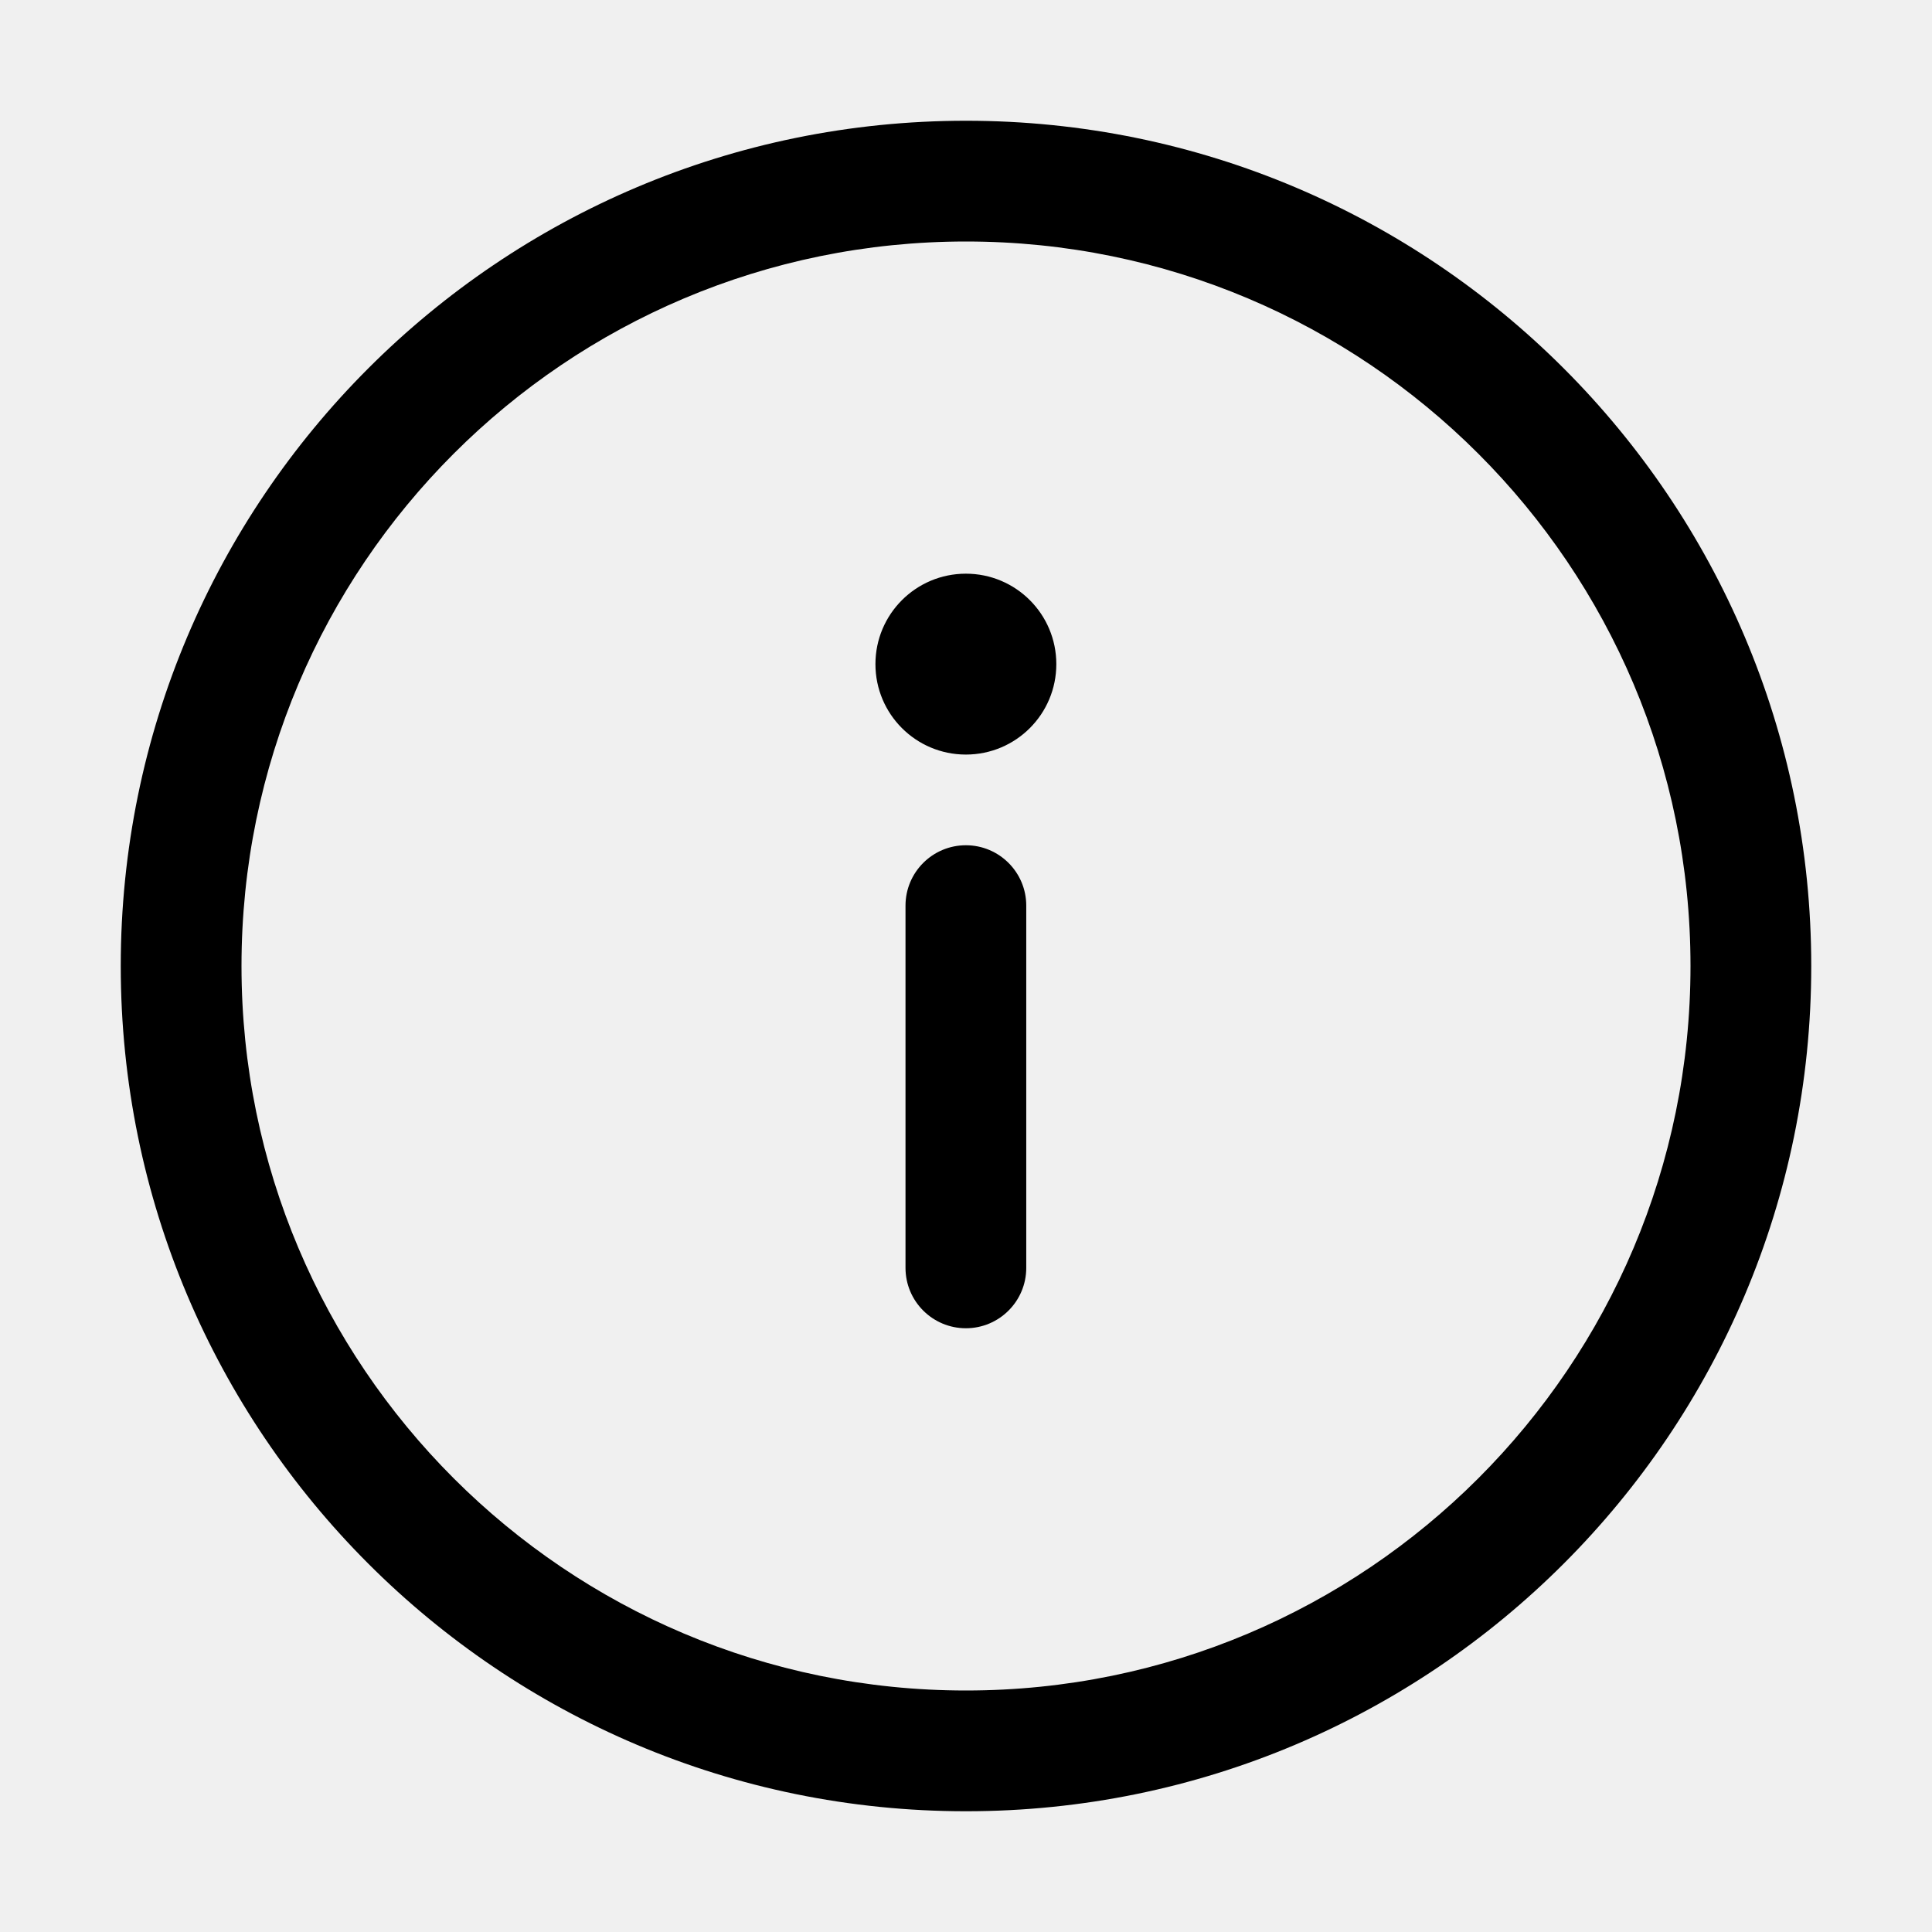
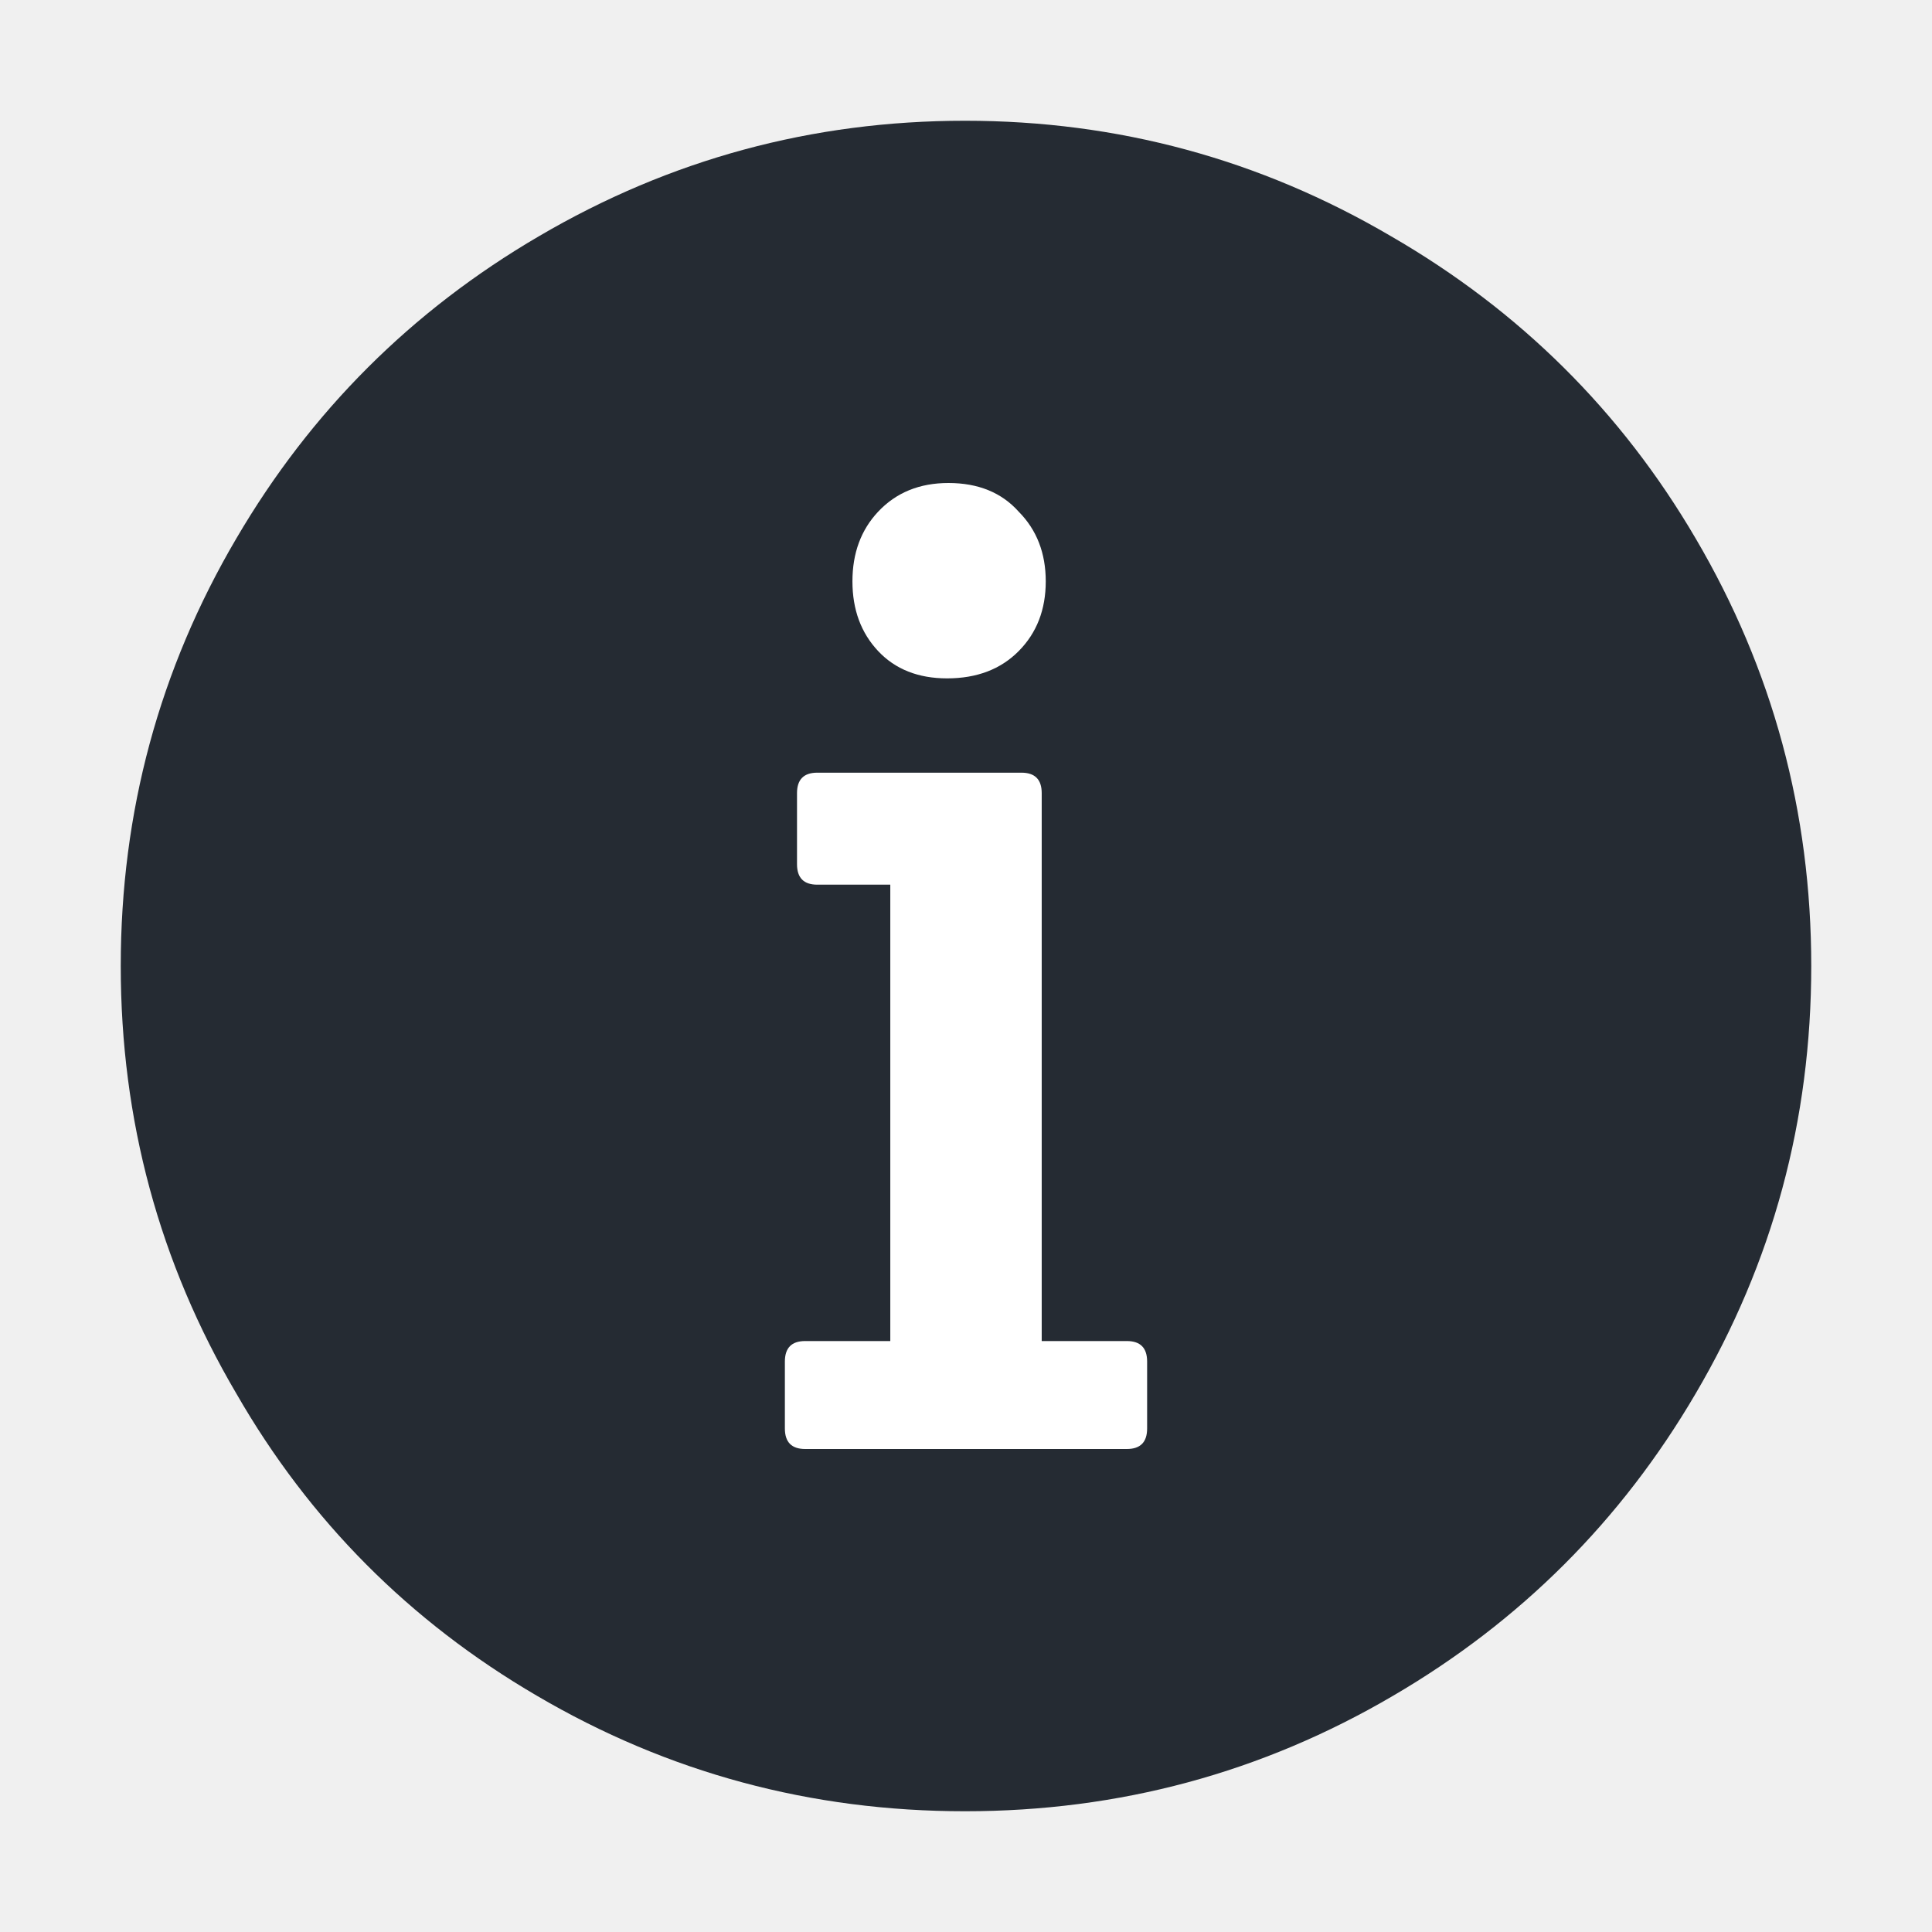
- <svg xmlns="http://www.w3.org/2000/svg" viewBox="0 0 16 16">
-   <path d="M8.499 7.5C8.499 7.224 8.275 7 7.999 7C7.723 7 7.499 7.224 7.499 7.5V10.5C7.499 10.776 7.723 11 7.999 11C8.275 11 8.499 10.776 8.499 10.5V7.5ZM8.748 5.5C8.748 5.914 8.413 6.249 7.999 6.249C7.585 6.249 7.25 5.914 7.25 5.5C7.25 5.086 7.585 4.751 7.999 4.751C8.413 4.751 8.748 5.086 8.748 5.5ZM8 1C4.134 1 1 4.134 1 8C1 11.866 4.134 15 8 15C11.866 15 15 11.866 15 8C15 4.134 11.866 1 8 1ZM2 8C2 4.686 4.686 2 8 2C11.314 2 14 4.686 14 8C14 11.314 11.314 14 8 14C4.686 14 2 11.314 2 8Z" />
+ <svg xmlns="http://www.w3.org/2000/svg" width="32" height="32" viewBox="0 0 32 32" fill="none">
+   <path d="M30 16C30 18.552 29.361 20.913 28.084 23.084C26.852 25.188 25.182 26.855 23.076 28.086C20.902 29.362 18.538 30 15.983 30C13.429 30 11.064 29.362 8.891 28.086C6.784 26.855 5.126 25.188 3.916 23.084C2.639 20.913 2 18.552 2 16C2 13.448 2.639 11.087 3.916 8.916C5.148 6.812 6.818 5.145 8.924 3.914C11.098 2.638 13.451 2 15.983 2C18.515 2 20.868 2.638 23.042 3.914C25.171 5.145 26.852 6.812 28.084 8.916C29.361 11.087 30 13.448 30 16Z" fill="#252B33" />
+   <path d="M17.254 22.212H18.664C18.888 22.212 19 22.325 19 22.552V23.66C19 23.887 18.888 24 18.664 24H13.336C13.112 24 13 23.887 13 23.66V22.552C13 22.325 13.112 22.212 13.336 22.212C13.336 22.212 13.806 22.212 14.746 22.212V14.653H13.537C13.313 14.653 13.201 14.54 13.201 14.314V13.137C13.201 12.911 13.313 12.798 13.537 12.798H16.918C17.142 12.798 17.254 12.911 17.254 13.137V22.212ZM14.545 10.784C14.261 10.482 14.119 10.097 14.119 9.629C14.119 9.162 14.261 8.777 14.545 8.475C14.843 8.158 15.231 8 15.709 8C16.201 8 16.59 8.158 16.873 8.475C17.172 8.777 17.321 9.162 17.321 9.629C17.321 10.097 17.172 10.482 16.873 10.784C16.575 11.085 16.179 11.236 15.687 11.236C15.209 11.236 14.828 11.085 14.545 10.784Z" fill="white" />
</svg>
